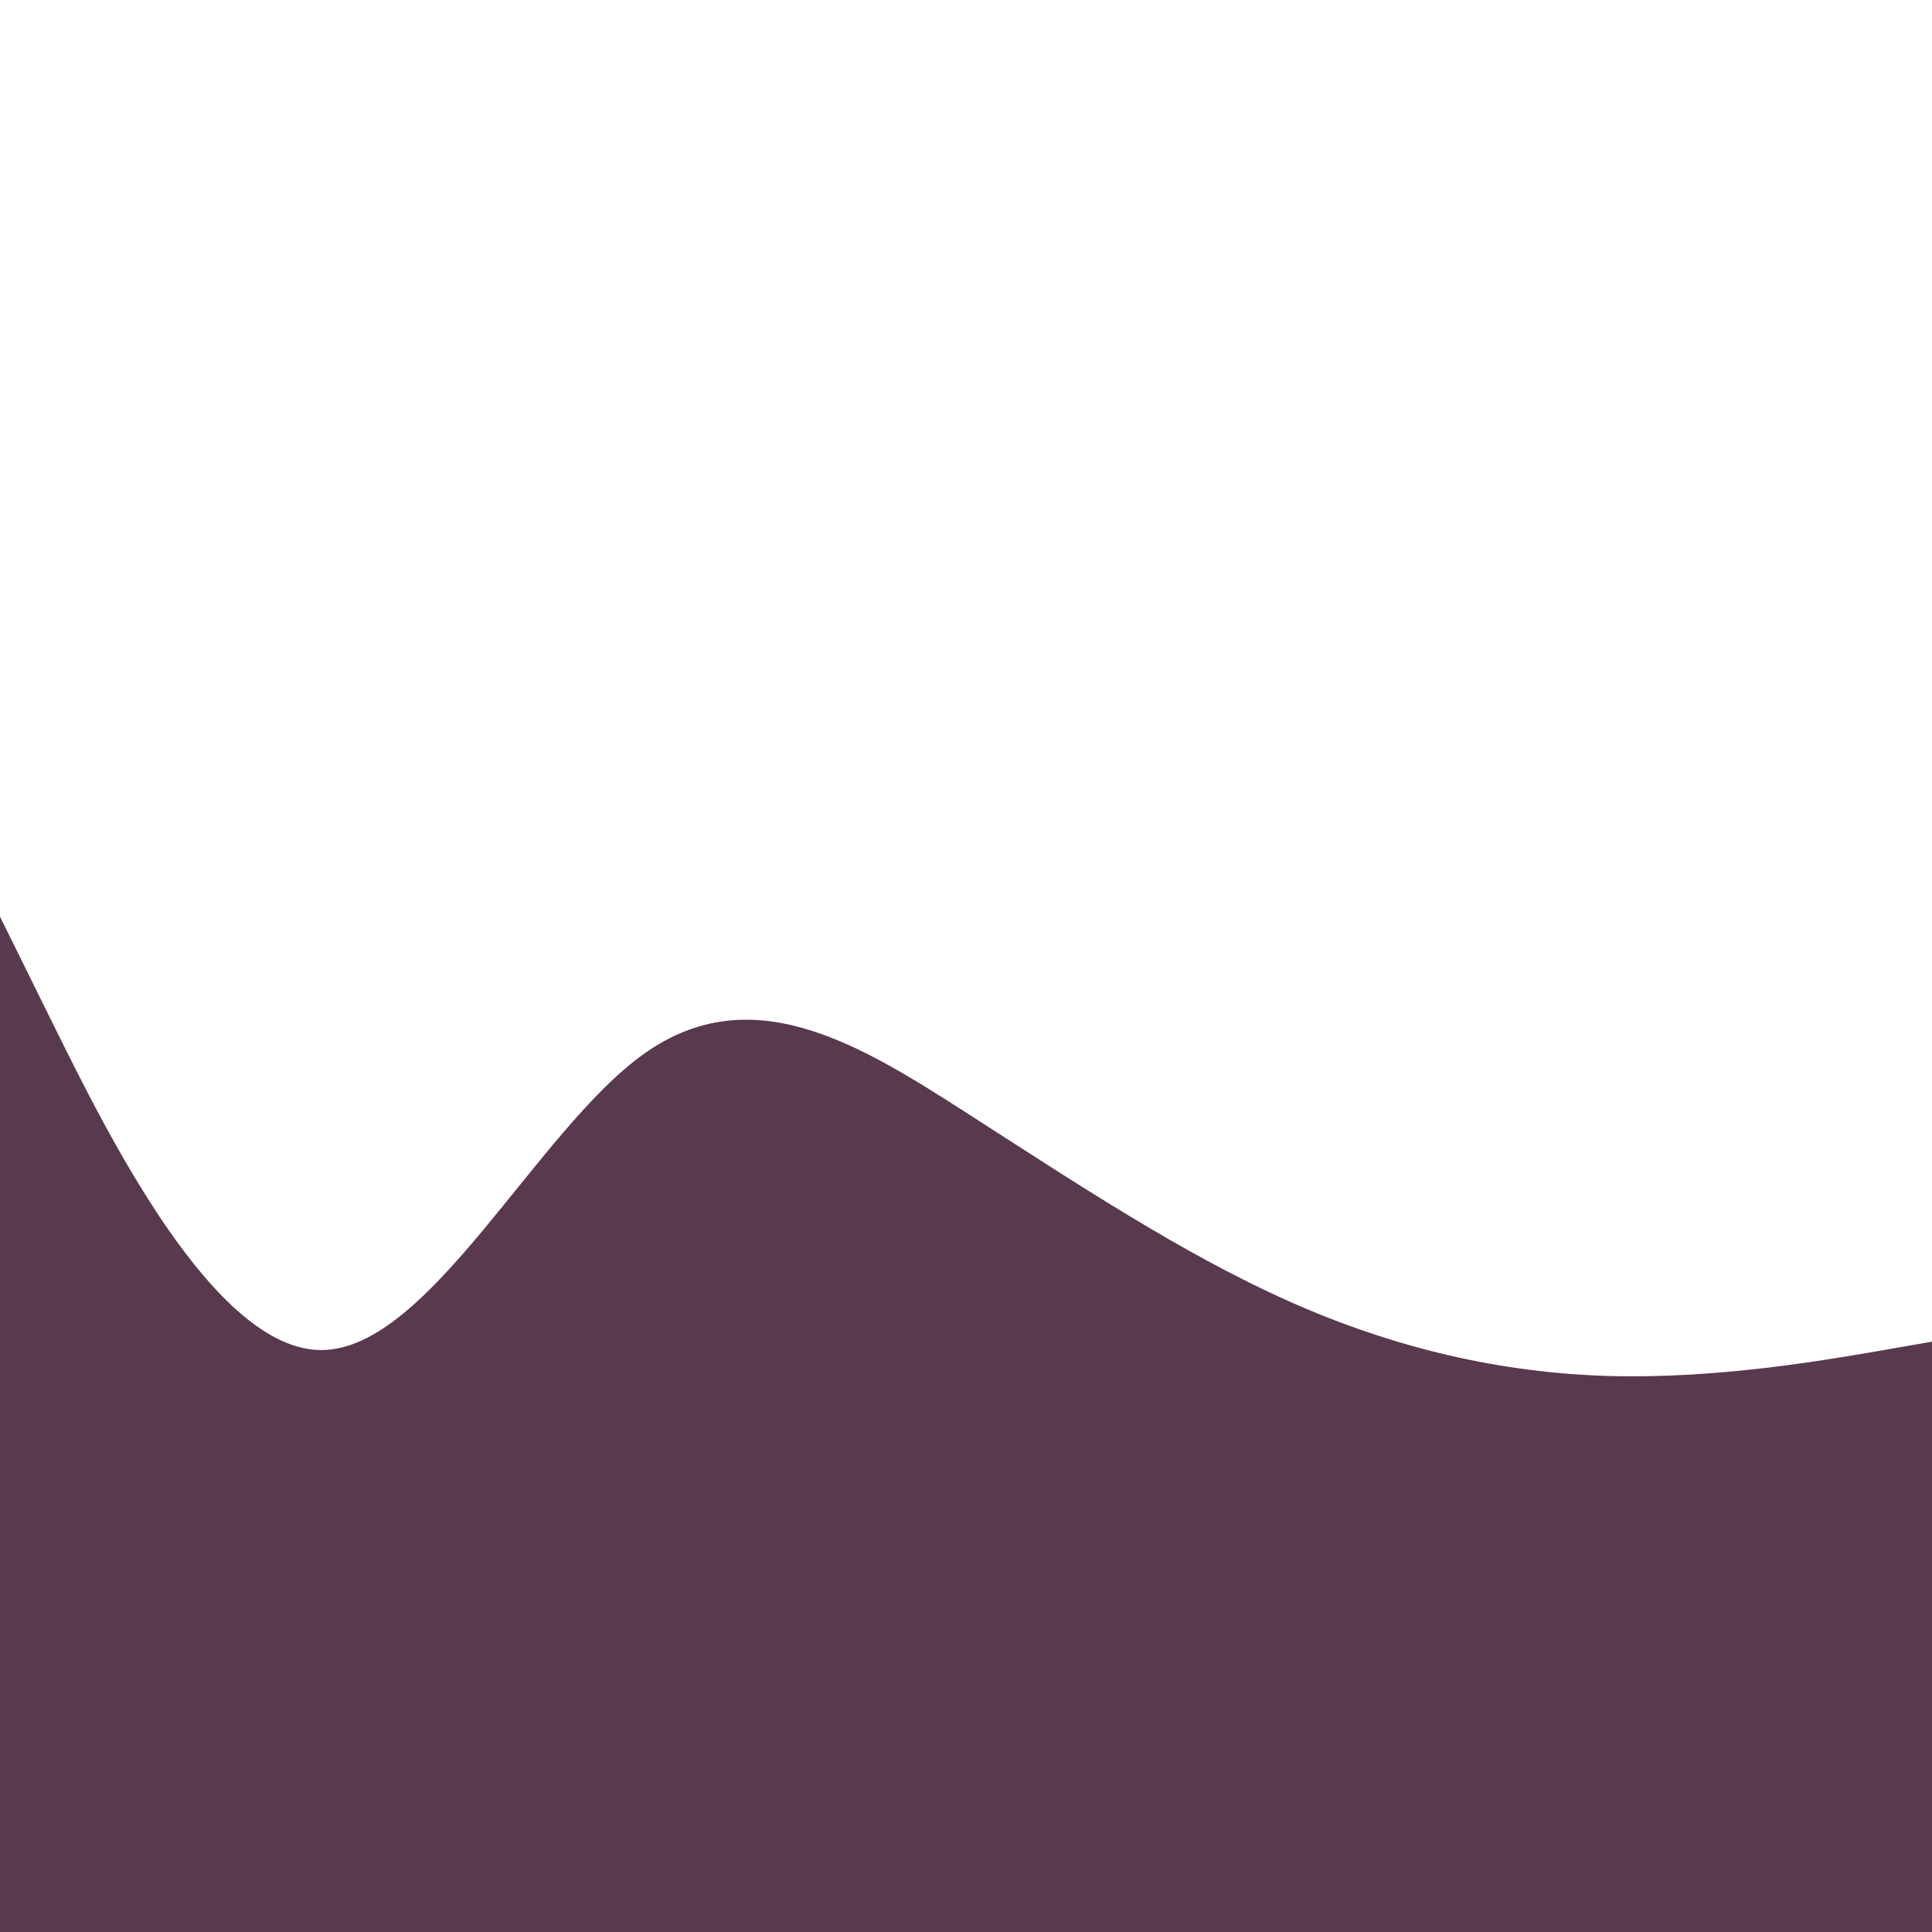
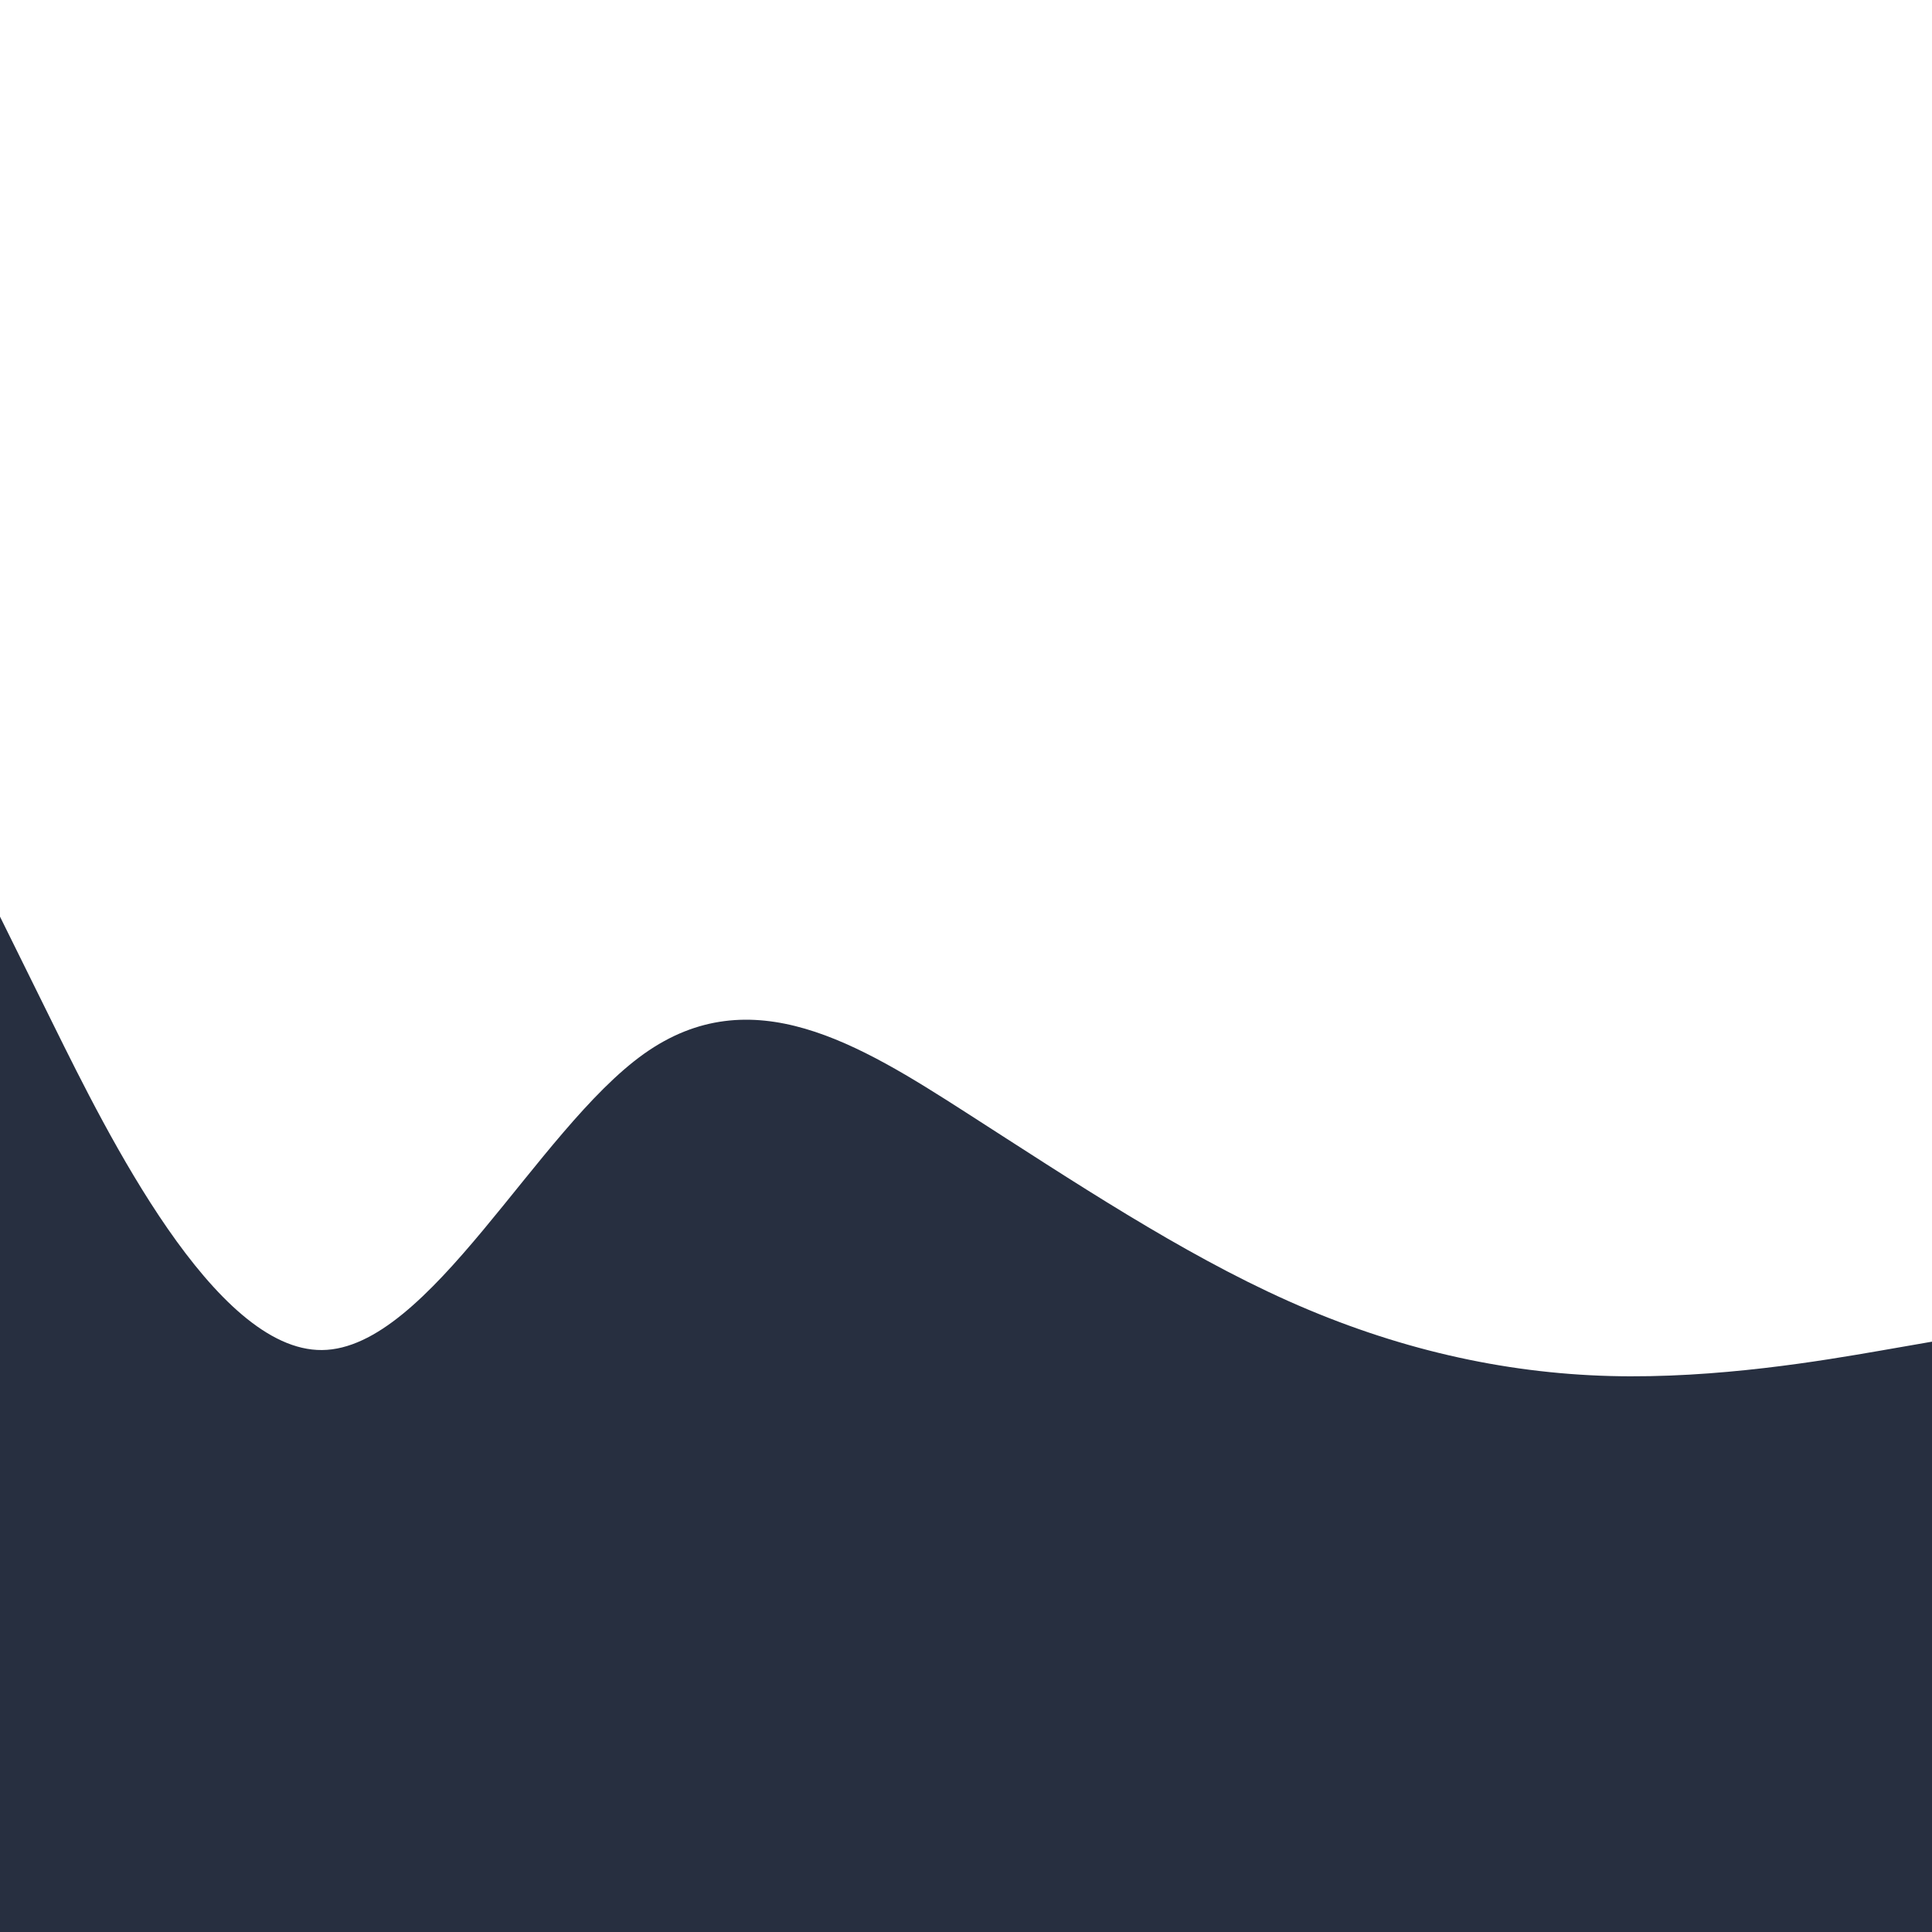
<svg xmlns="http://www.w3.org/2000/svg" id="visual" viewBox="0 0 1800 1800" width="1800" height="1800" version="1.1">
-   <path d="M0 854L50 955.2C100 1056.3 200 1258.7 300 1257.8C400 1257 500 1053 600 981.8C700 910.7 800 972.3 900 1036.5C1000 1100.7 1100 1167.3 1200 1212C1300 1256.7 1400 1279.3 1500 1282C1600 1284.7 1700 1267.3 1750 1258.7L1800 1250L1800 1801L1750 1801C1700 1801 1600 1801 1500 1801C1400 1801 1300 1801 1200 1801C1100 1801 1000 1801 900 1801C800 1801 700 1801 600 1801C500 1801 400 1801 300 1801C200 1801 100 1801 50 1801L0 1801Z" fill="#59394E" stroke-linecap="round" stroke-linejoin="miter" />
+   <path d="M0 854L50 955.2C100 1056.3 200 1258.7 300 1257.8C400 1257 500 1053 600 981.8C700 910.7 800 972.3 900 1036.5C1000 1100.7 1100 1167.3 1200 1212C1300 1256.7 1400 1279.3 1500 1282C1600 1284.7 1700 1267.3 1750 1258.7L1800 1250L1800 1801L1750 1801C1700 1801 1600 1801 1500 1801C1400 1801 1300 1801 1200 1801C1100 1801 1000 1801 900 1801C800 1801 700 1801 600 1801C500 1801 400 1801 300 1801C200 1801 100 1801 50 1801L0 1801Z" fill="#272f40" stroke-linecap="round" stroke-linejoin="miter" />
</svg>
